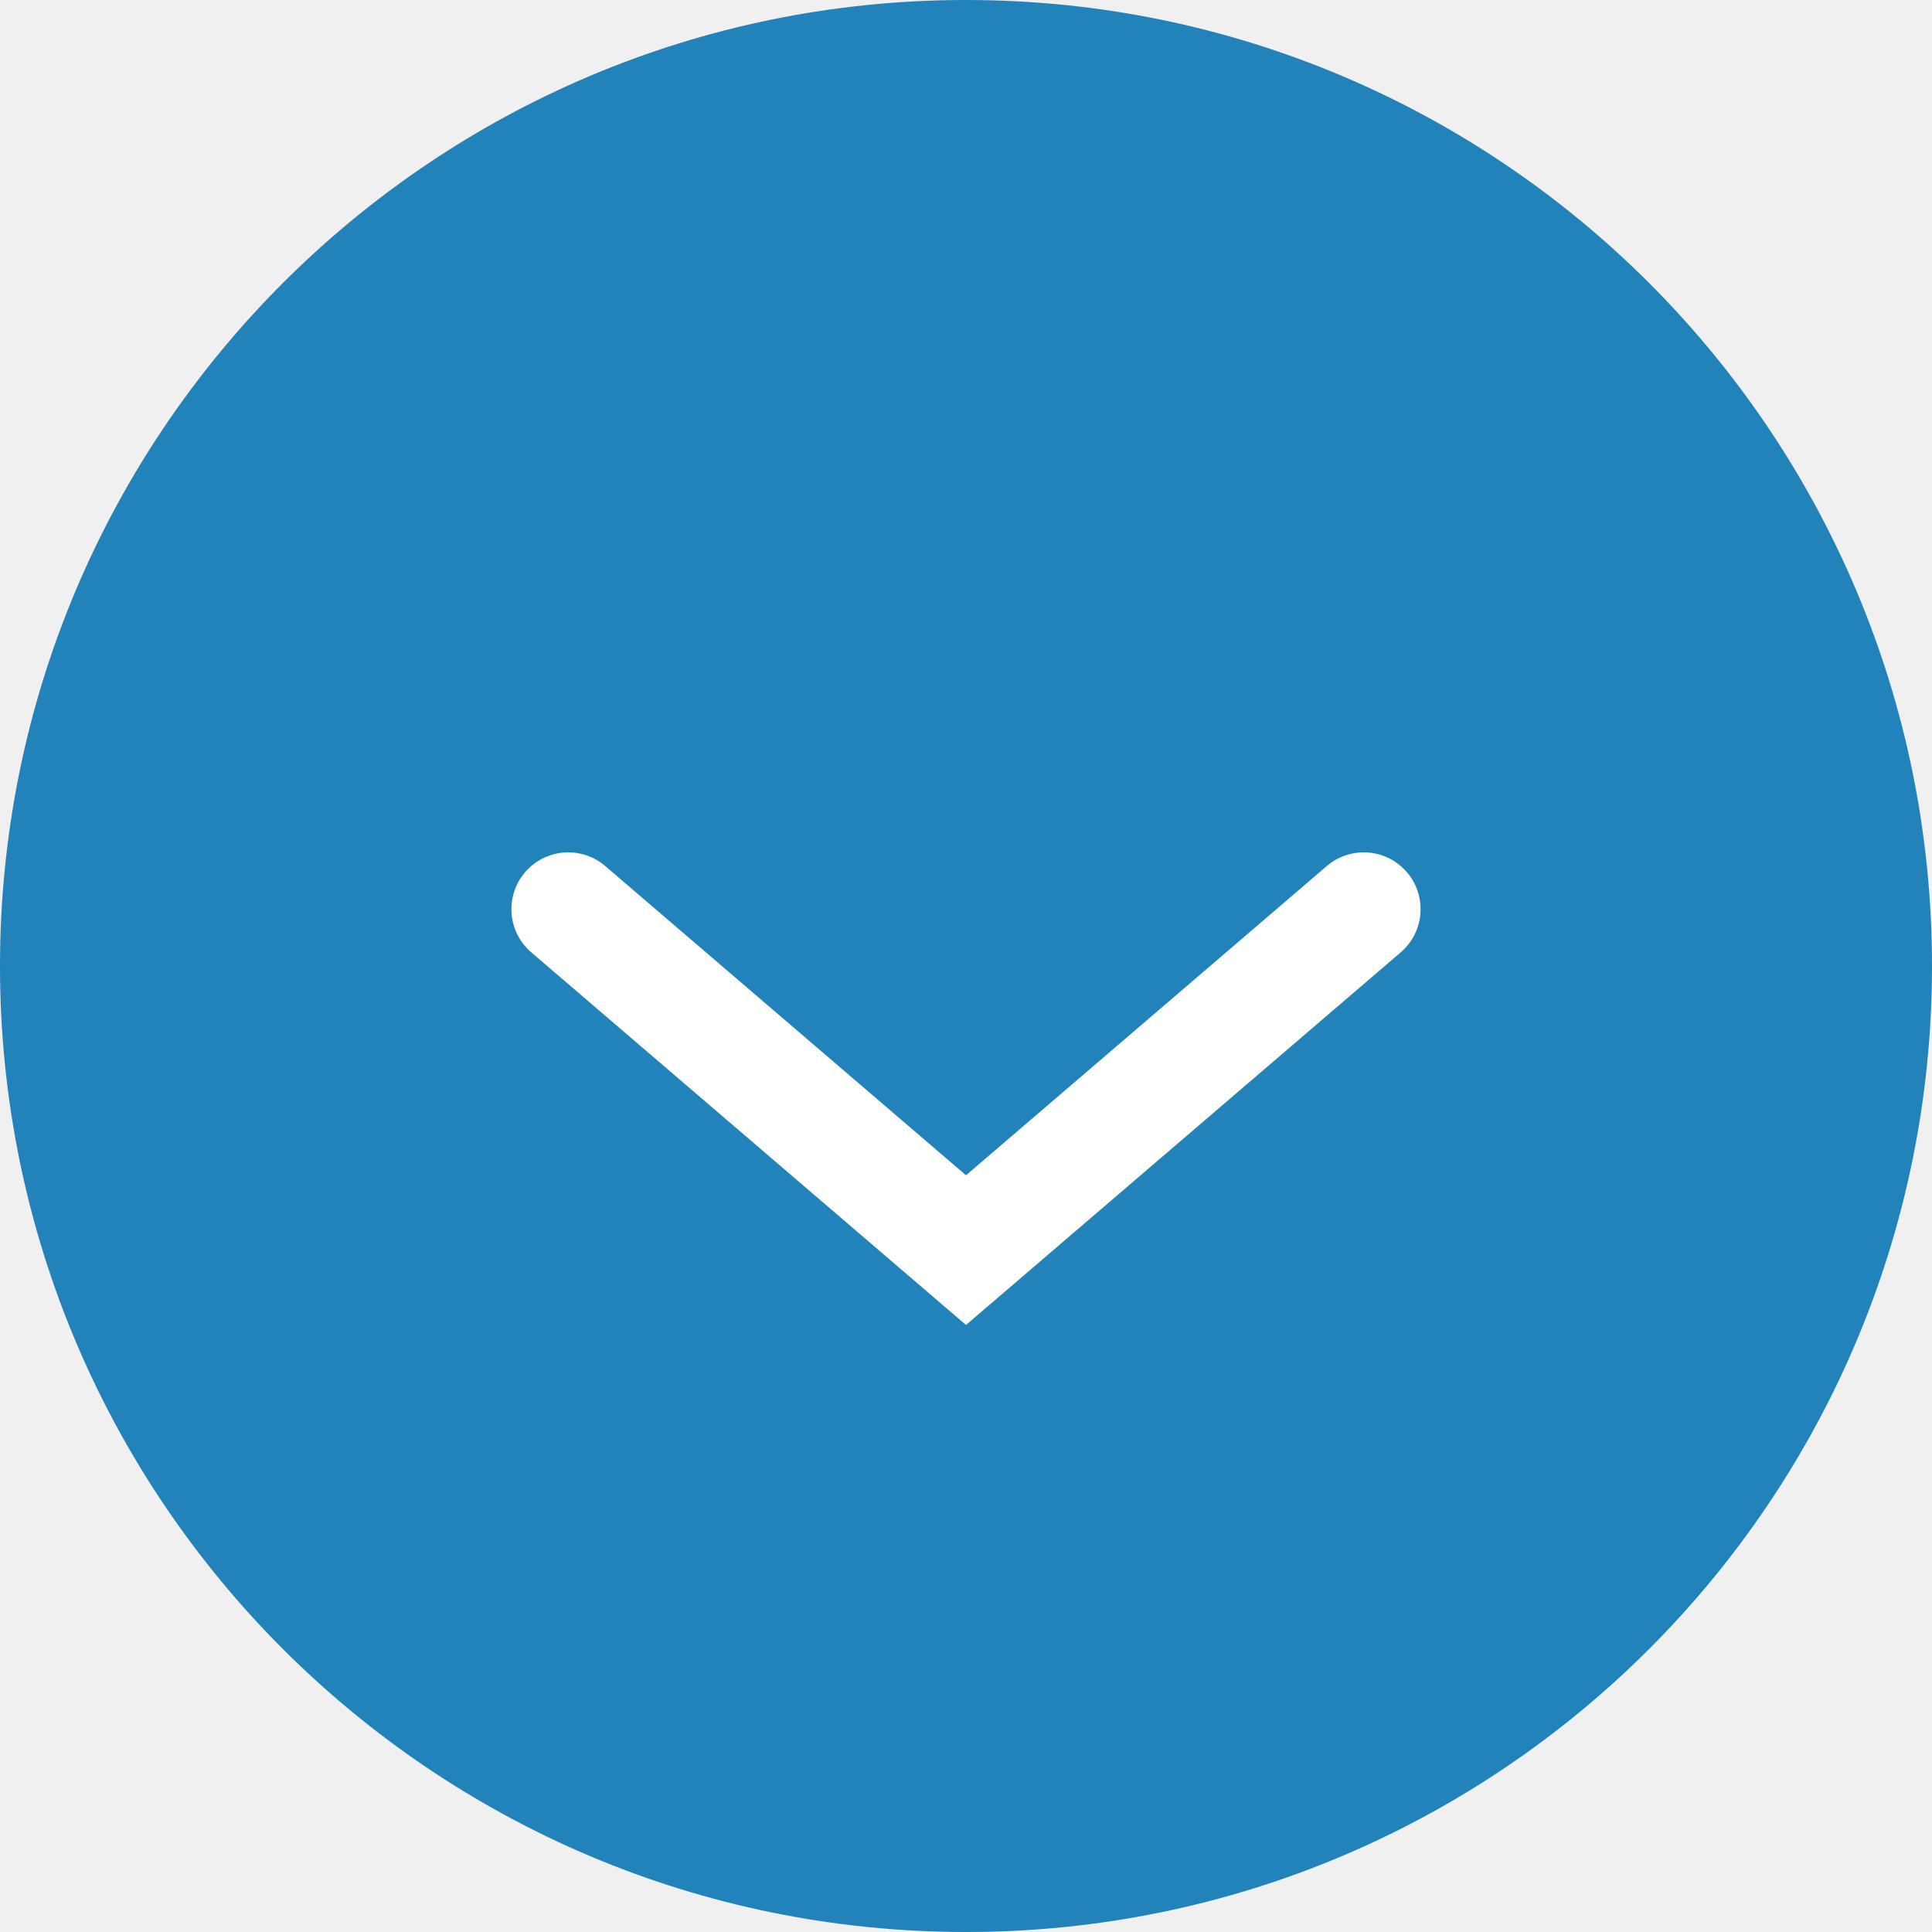
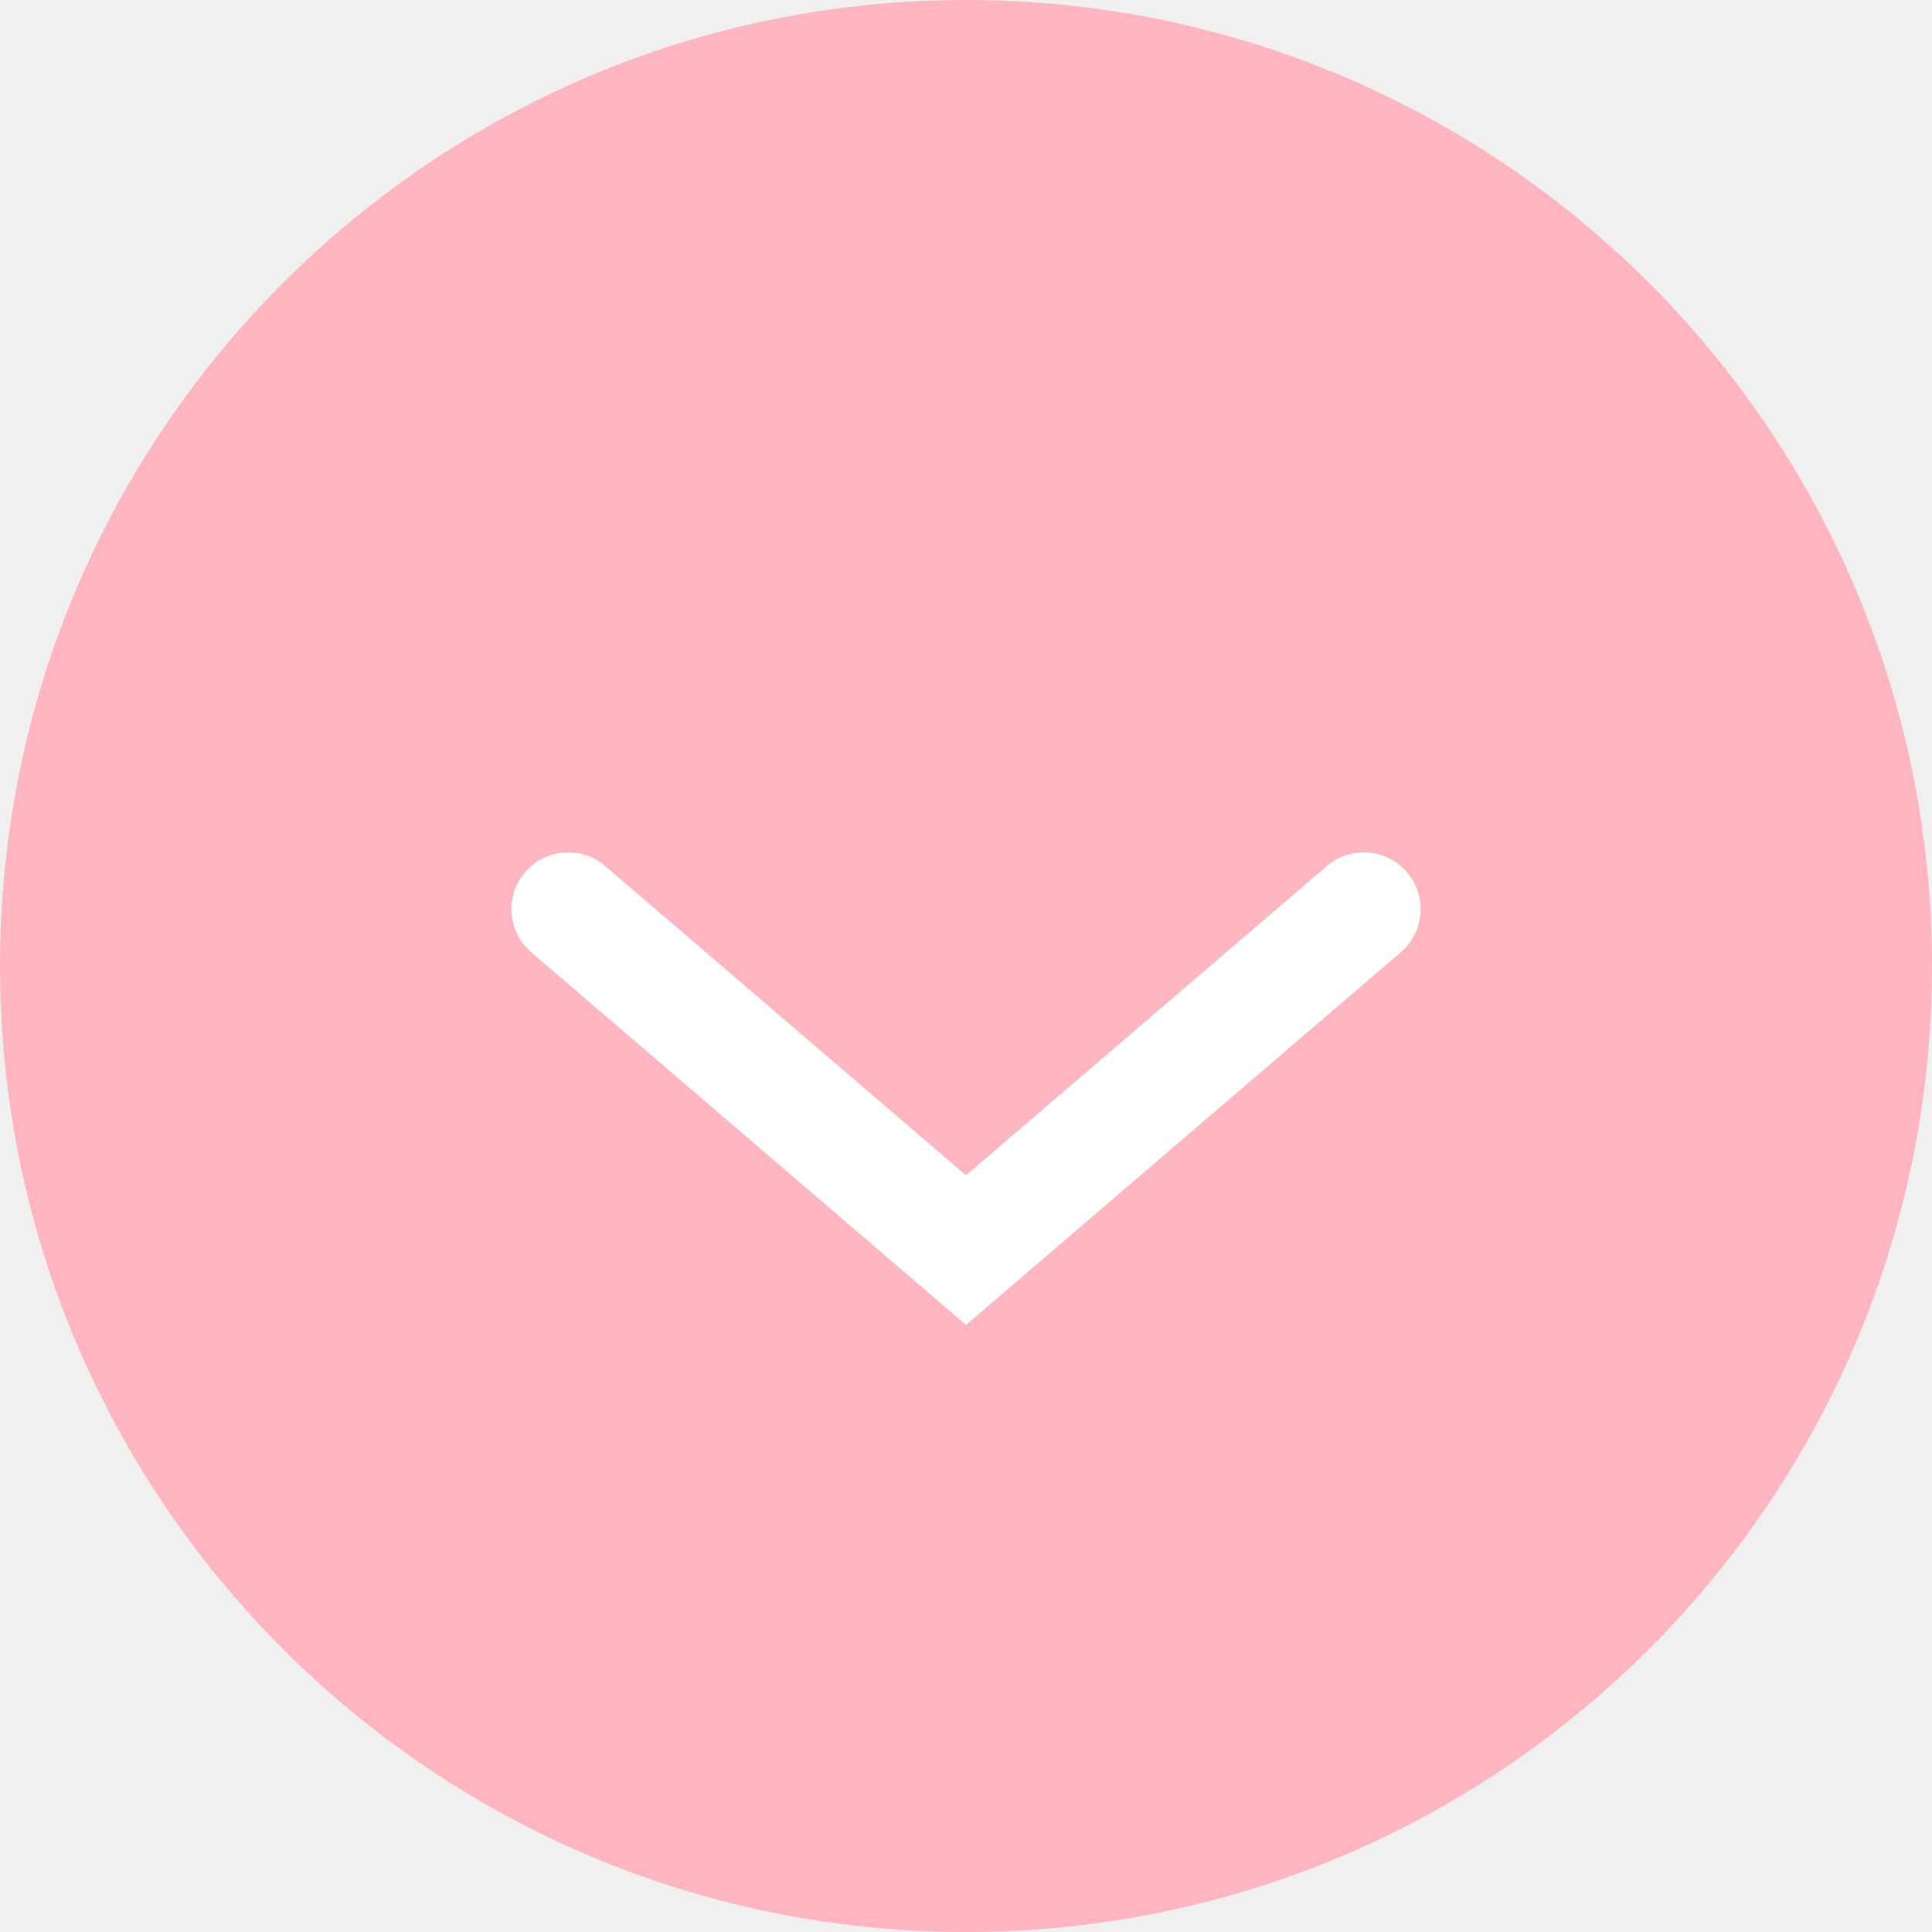
<svg xmlns="http://www.w3.org/2000/svg" width="17" height="17" viewBox="0 0 17 17" fill="none">
  <g id="Frame 20">
    <g id="ã°ã«ã¼ã 44">
-       <circle id="æ¥å 6" cx="8.5" cy="8.5" r="8.5" fill="#2283BA" />
+       <circle id="æ¥å 6" cx="8.5" cy="8.5" r="8.5" fill="#ffb6c1" />
    </g>
    <path id="Vector 2" d="M5 8L8.5 11L12 8" stroke="white" stroke-linecap="round" />
  </g>
</svg>
